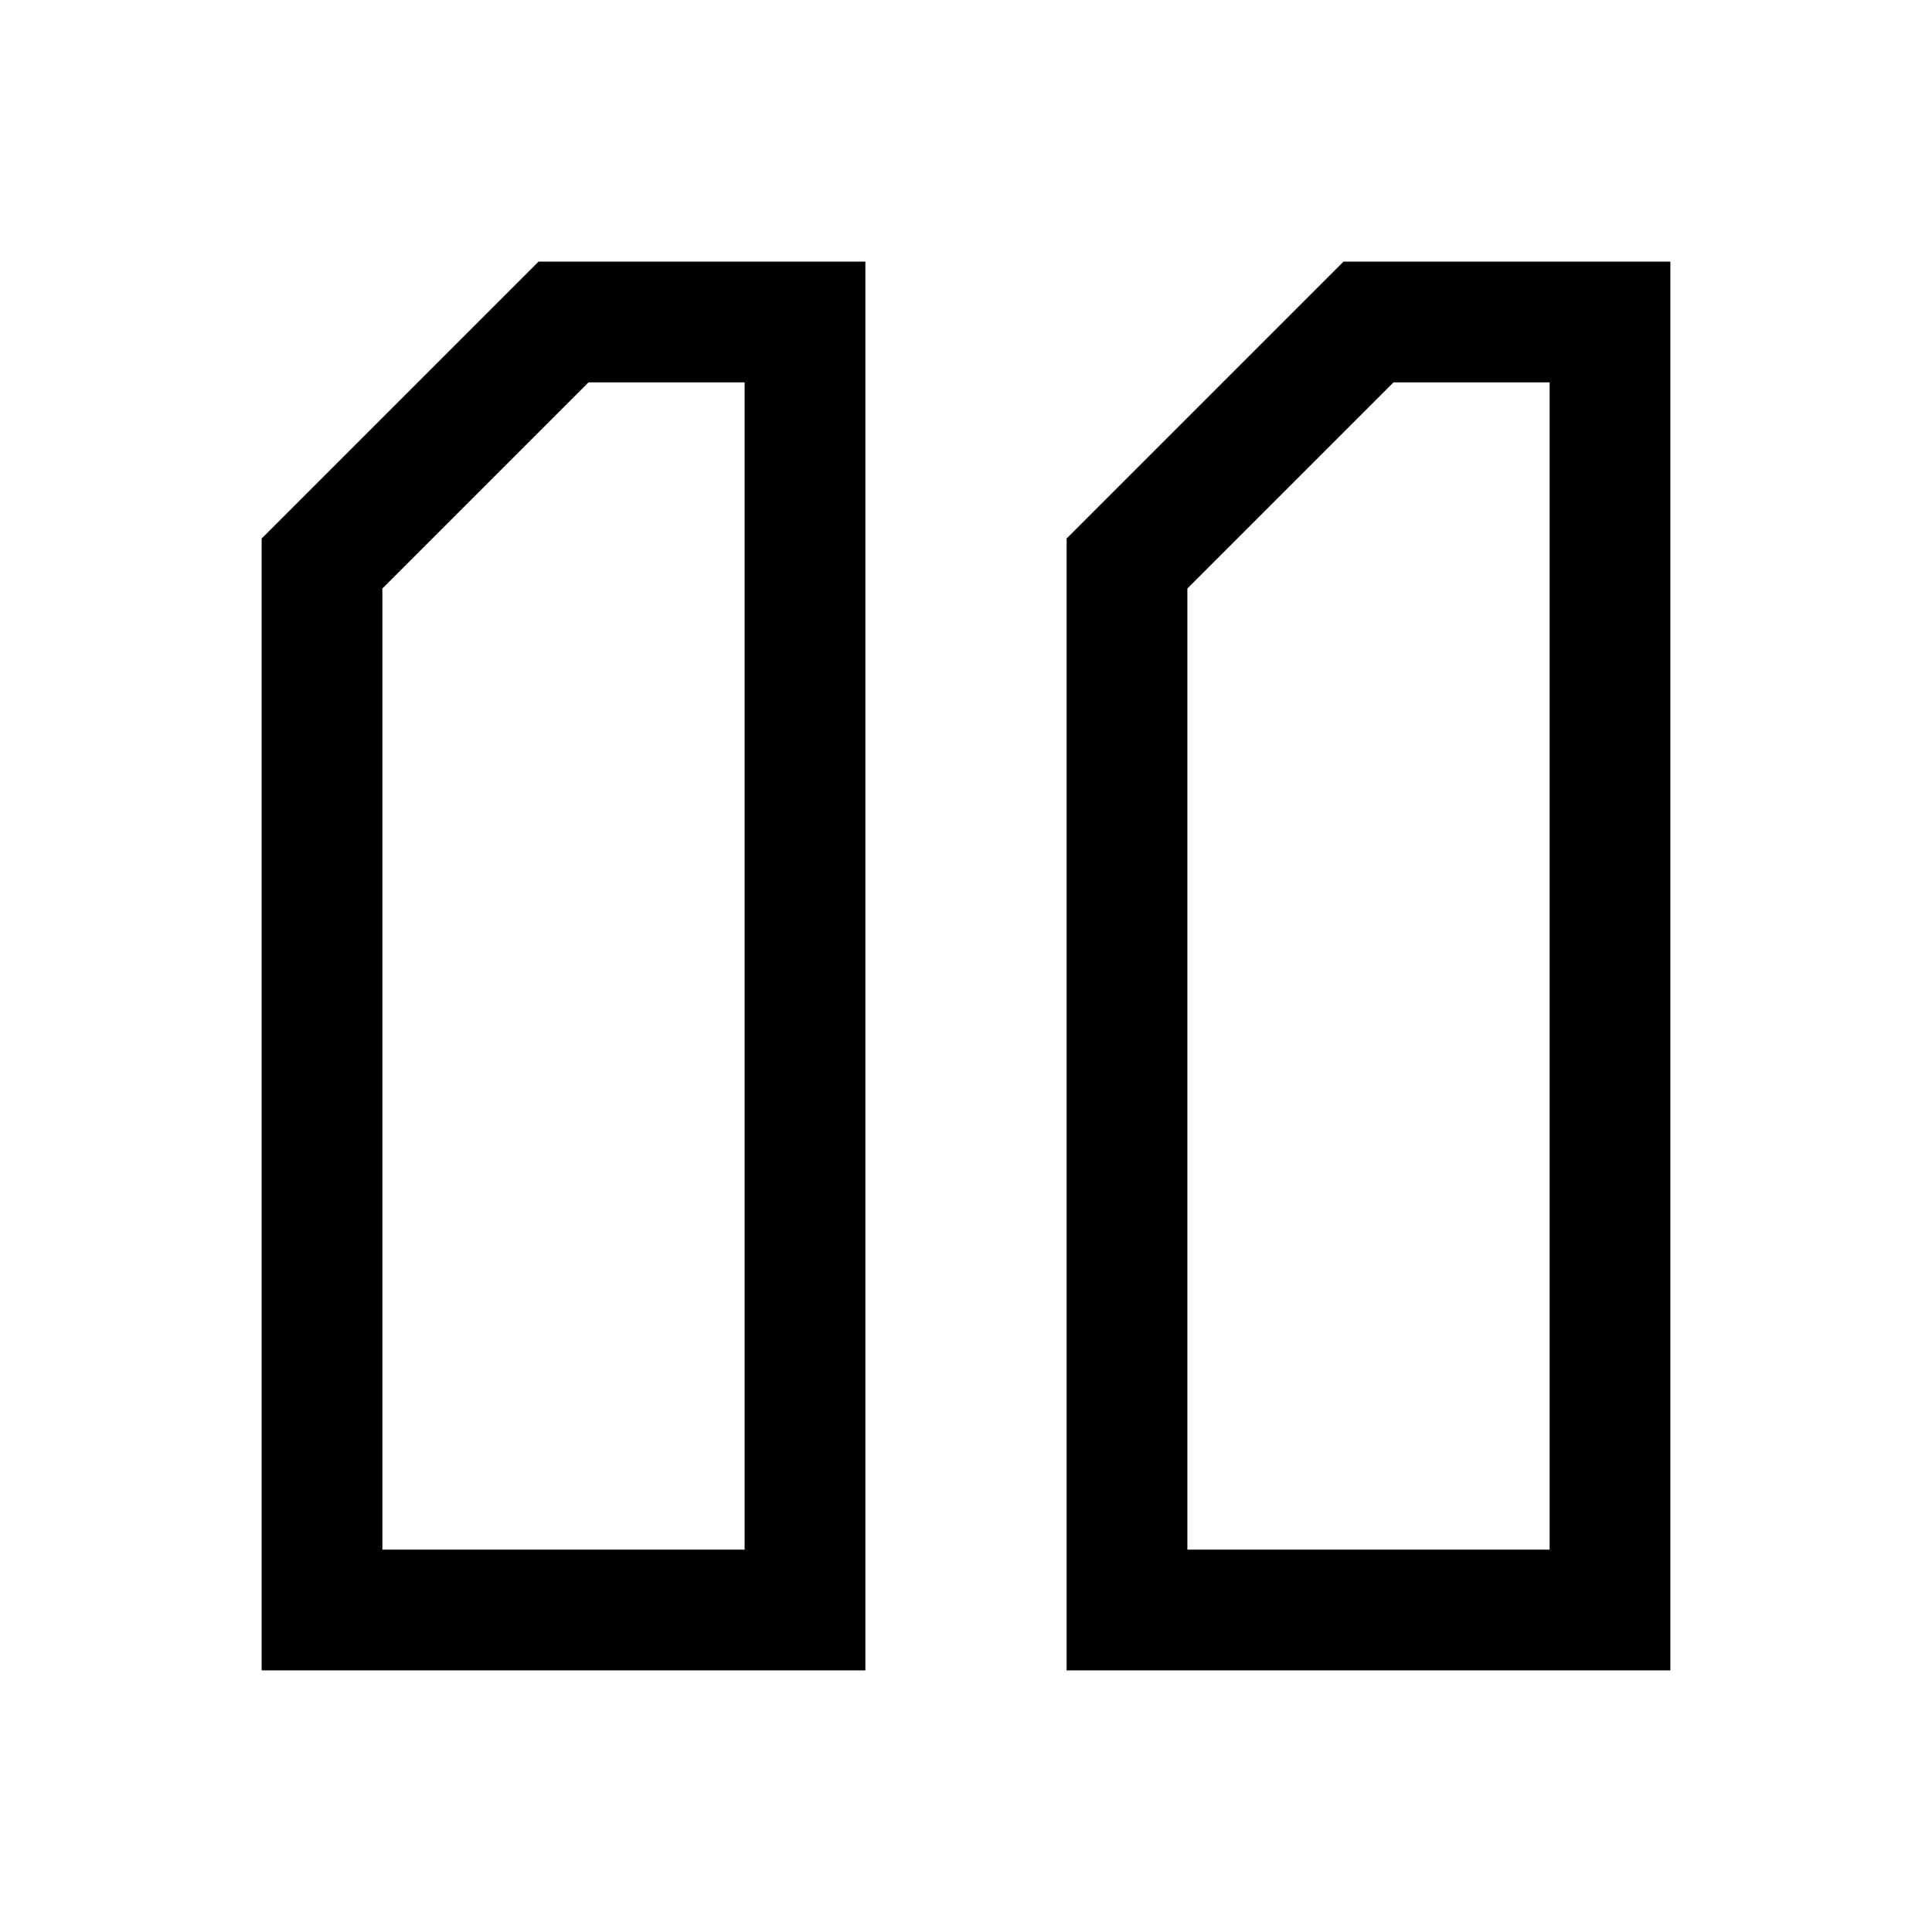
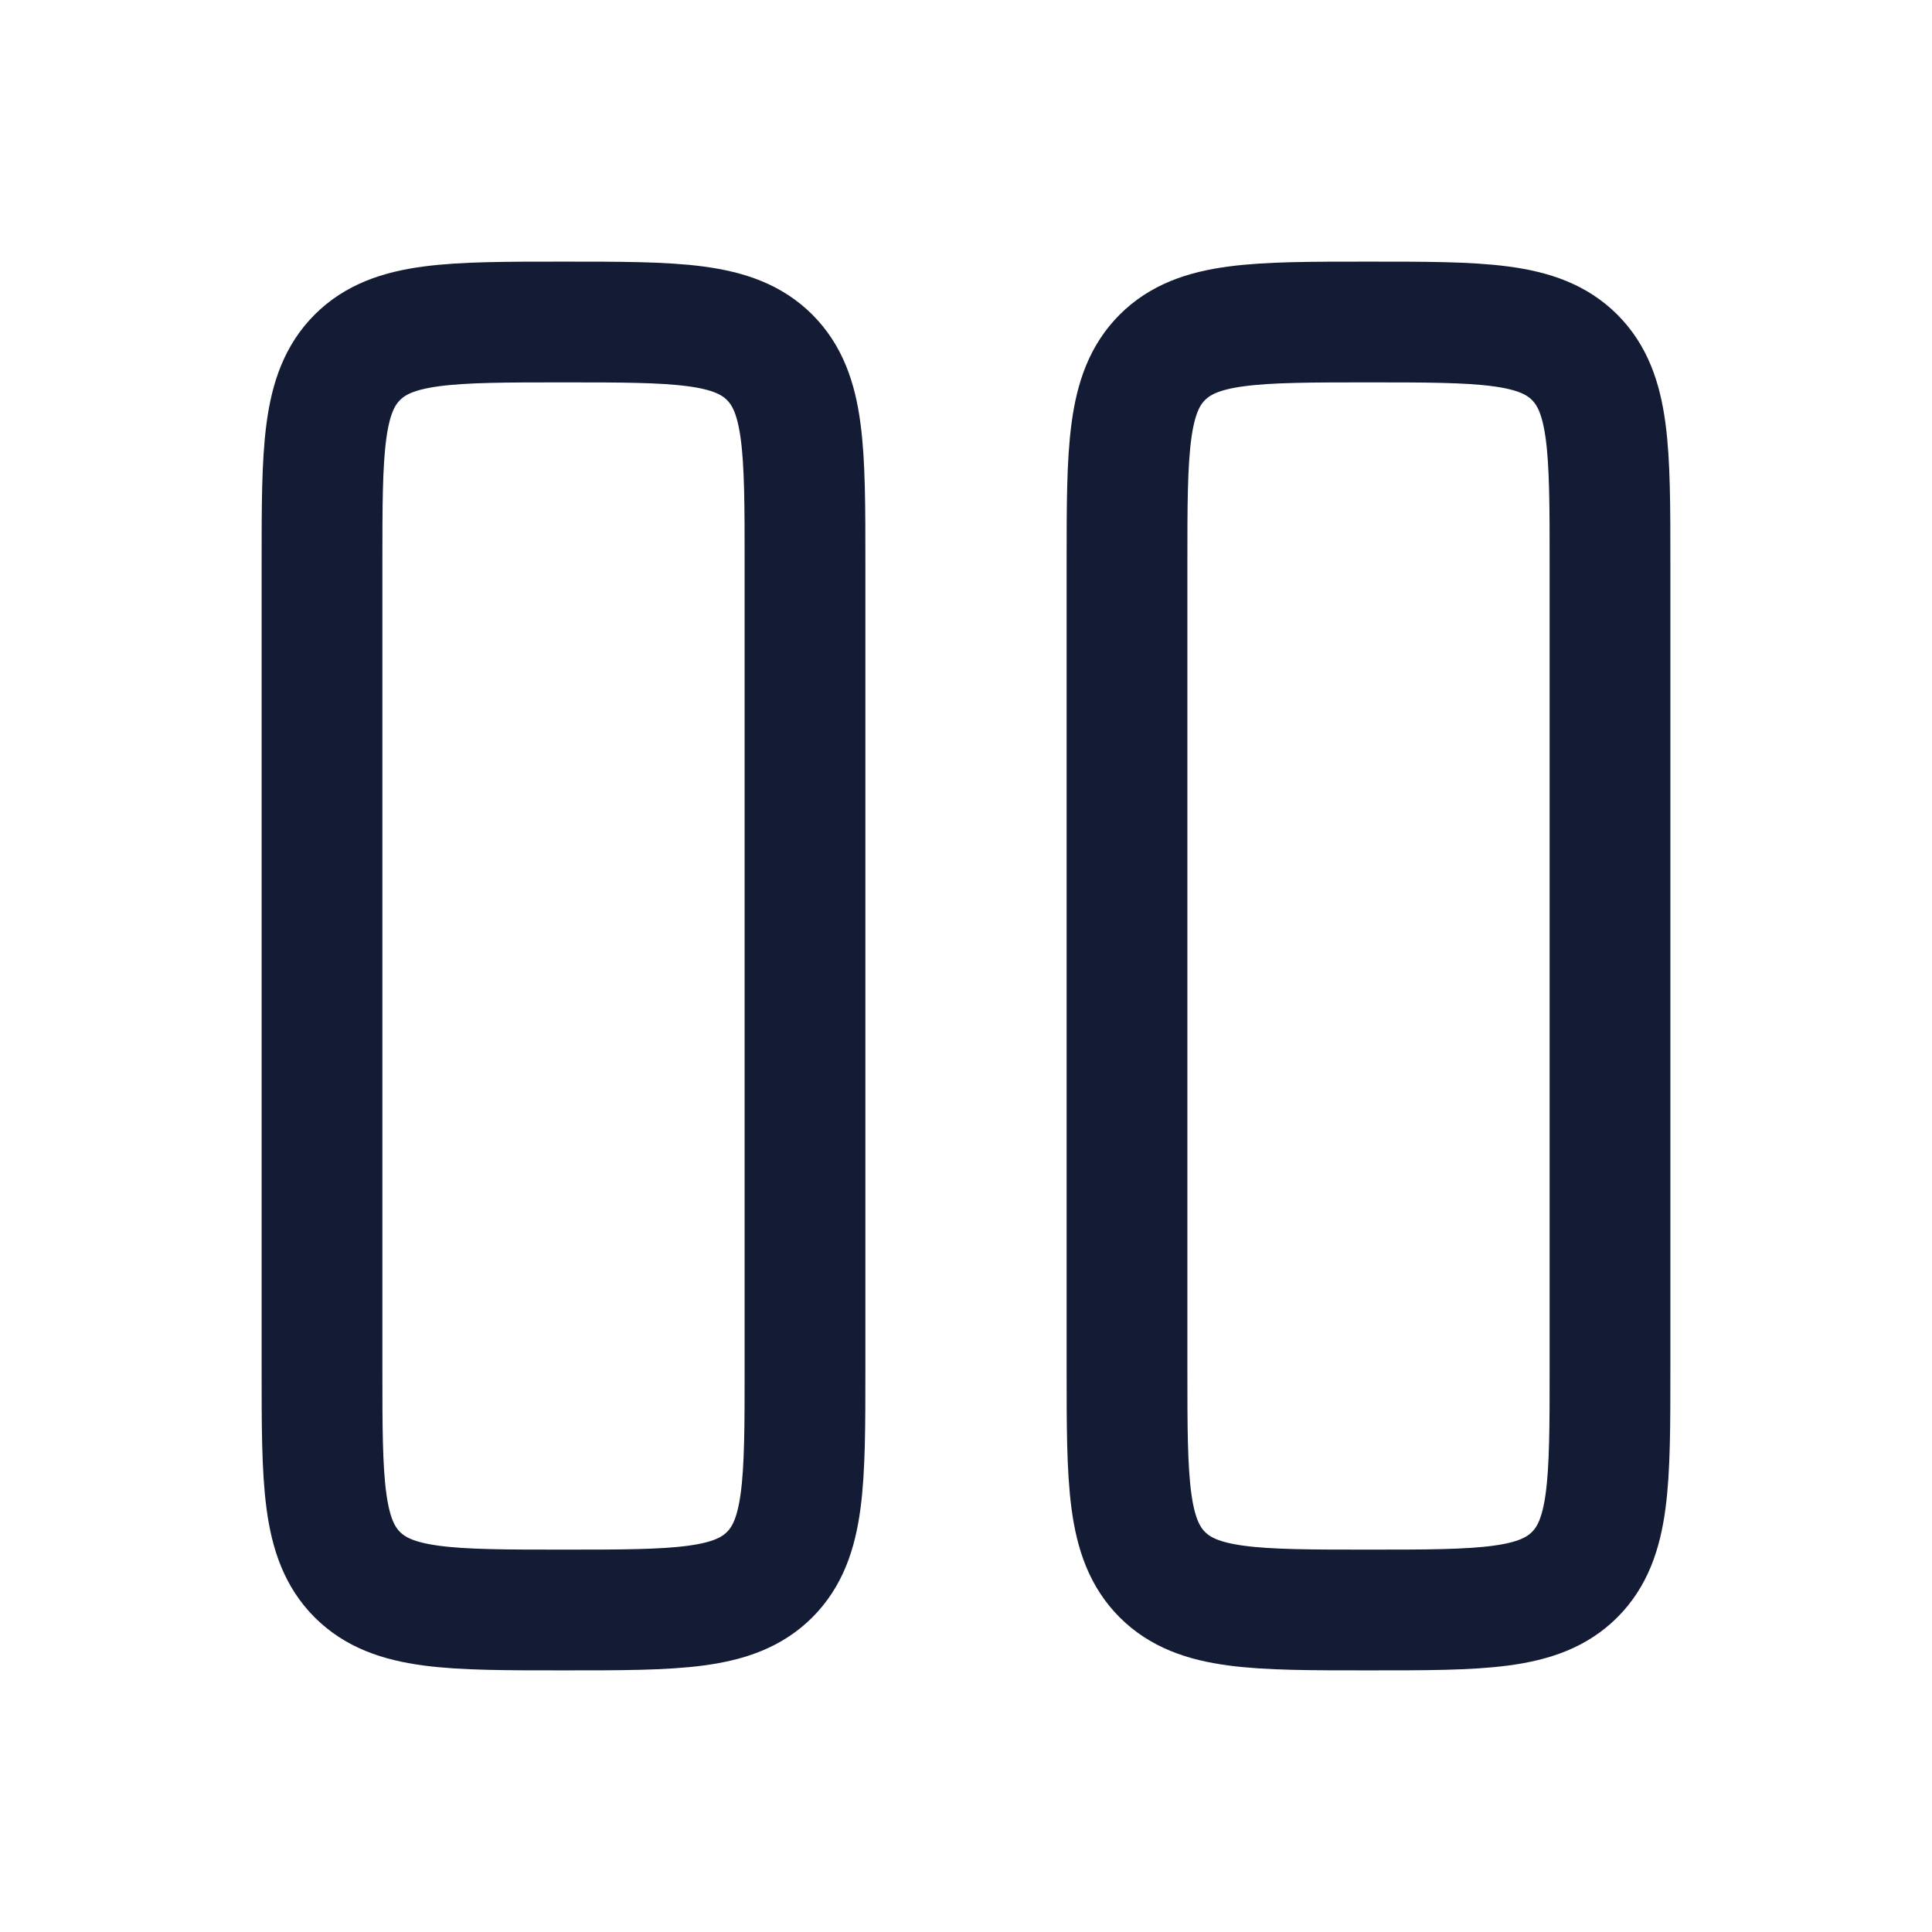
- <svg xmlns="http://www.w3.org/2000/svg" viewBox="0 0 24 24" width="24" height="24" color="#000000" fill="none">
-   <path d="M4 7L7 4L10 4V7V17V20H7H4V17V7Z" stroke="currentColor" stroke-width="1.5" />
-   <path d="M14 7L17 4L20 4V7V17V20H17H14V17V7Z" stroke="currentColor" stroke-width="1.5" />
+ <svg xmlns="http://www.w3.org/2000/svg" width="24" height="24" viewBox="0 0 24 24" fill="none">
+   <path d="M4 7C4 5.586 4 4.879 4.439 4.439C4.879 4 5.586 4 7 4C8.414 4 9.121 4 9.561 4.439C10 4.879 10 5.586 10 7V17C10 18.414 10 19.121 9.561 19.561C9.121 20 8.414 20 7 20C5.586 20 4.879 20 4.439 19.561C4 19.121 4 18.414 4 17V7Z" stroke="#141B34" stroke-width="1.5" />
+   <path d="M14 7C14 5.586 14 4.879 14.439 4.439C14.879 4 15.586 4 17 4C18.414 4 19.121 4 19.561 4.439C20 4.879 20 5.586 20 7V17C20 18.414 20 19.121 19.561 19.561C19.121 20 18.414 20 17 20C15.586 20 14.879 20 14.439 19.561C14 19.121 14 18.414 14 17V7Z" stroke="#141B34" stroke-width="1.5" />
</svg>
